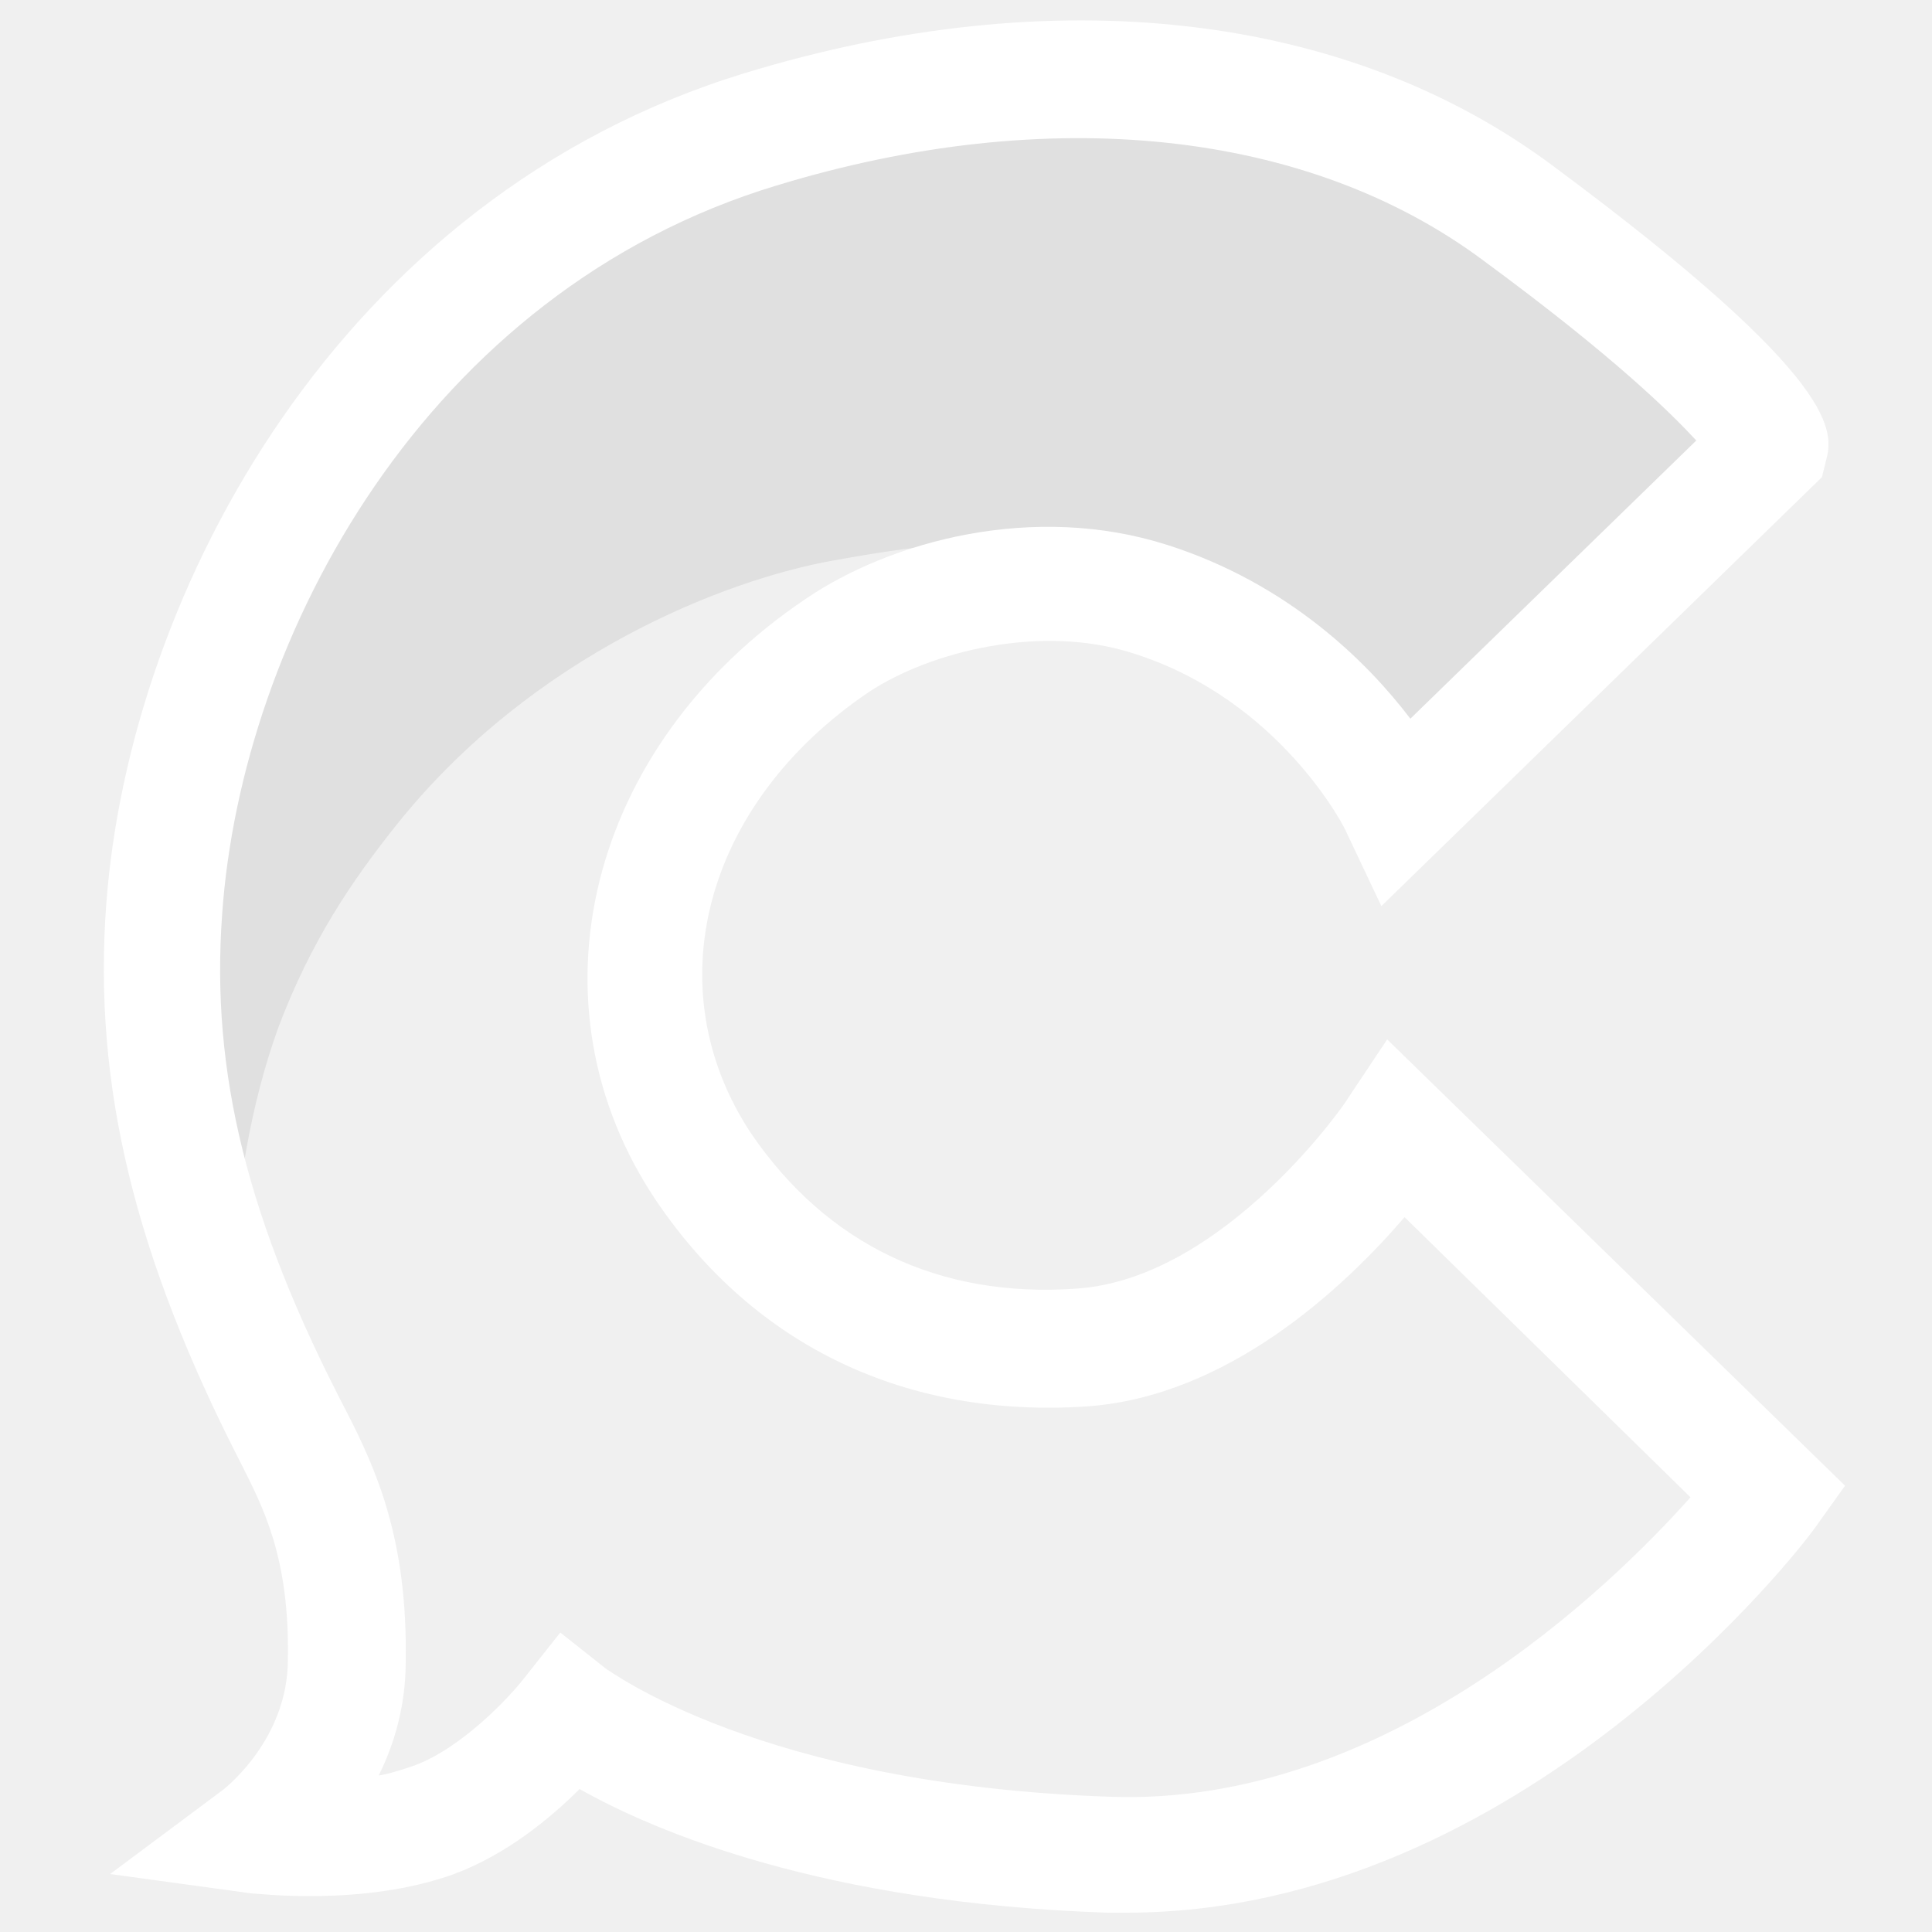
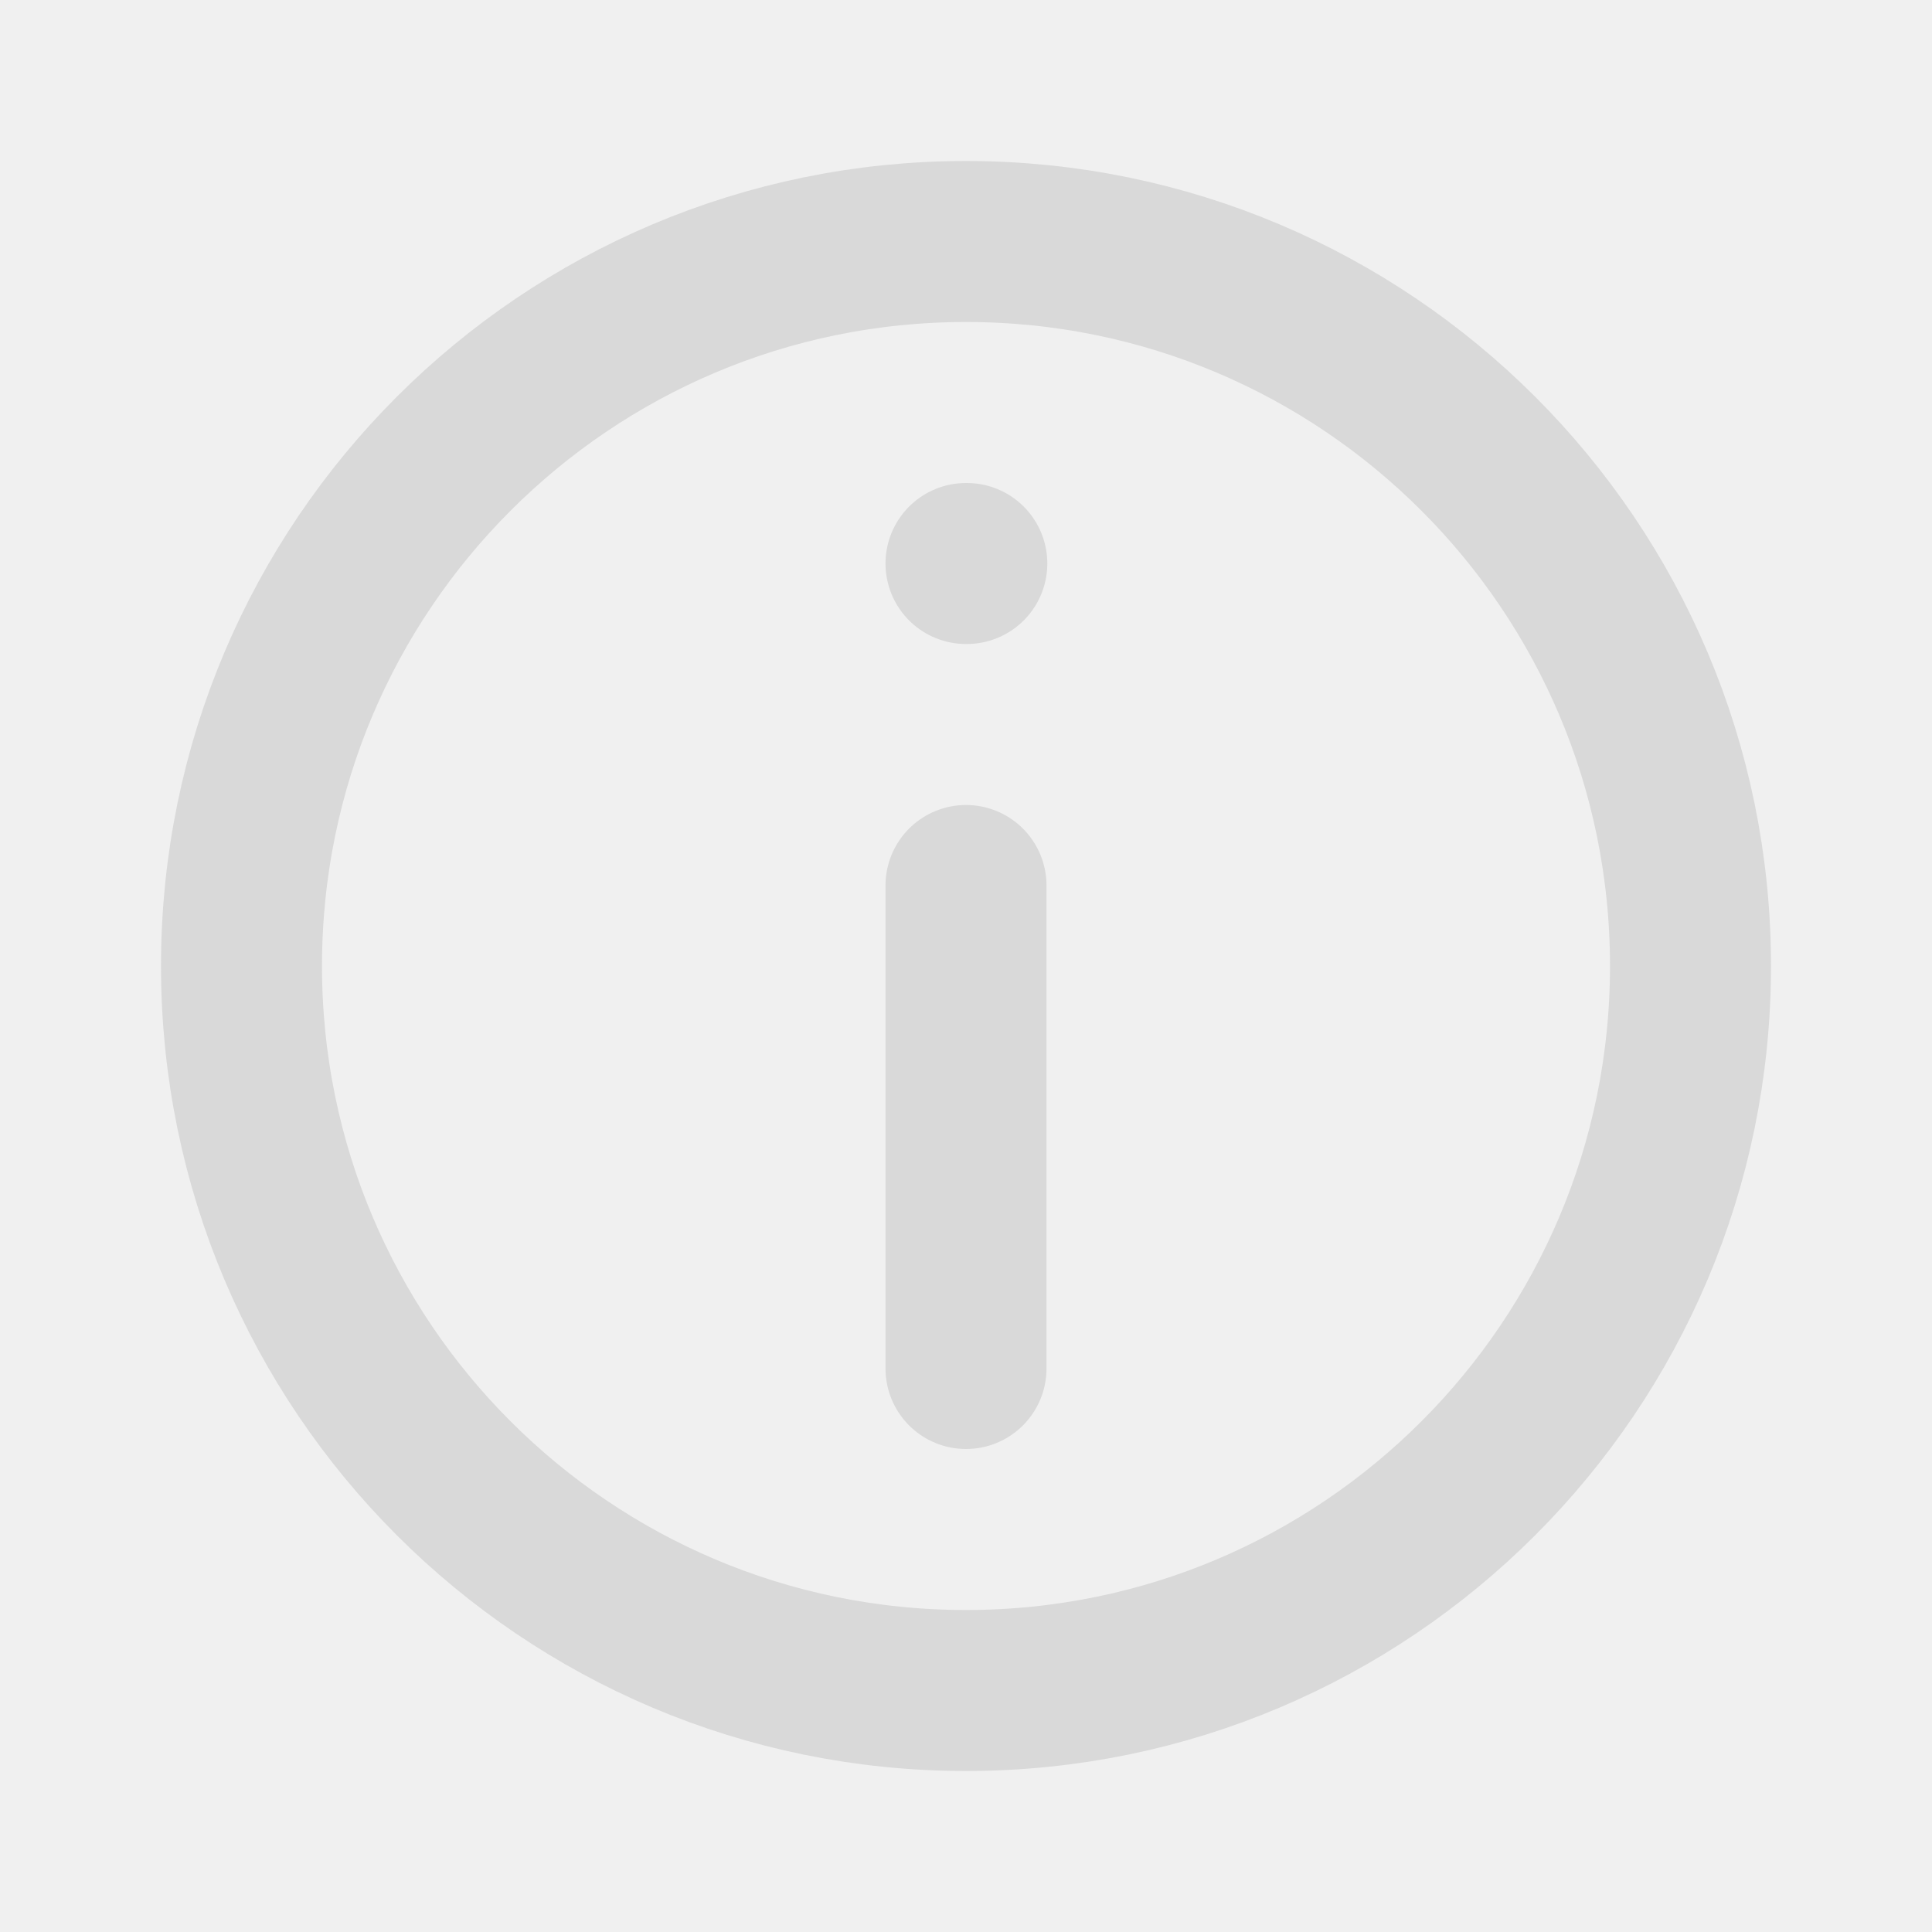
- <svg xmlns="http://www.w3.org/2000/svg" viewBox="0 0 100 100">
-   <path fill="#e0e0e0" d="M12 70.7s-2.6-5.6-4-11.9c-.9-4.2-1-8.7-.7-11.8C8.5 30.3 19.7 11.3 39.1 5.3 53.6.8 68.6 1.7 79.5 9.7 93.4 20 92.8 22.2 92.8 22.2L73.1 41.6s-4.4-8.8-13.7-12c-6.5-2.3-11.7-1.4-16.2-.6-5.7 1-15.6 4.9-22.6 13.6-2.4 3-4.5 6.1-6.2 10.6-3 8.3-2.4 17.5-2.4 17.5" />
-   <path fill="#fff" d="M58.3 99h-1c-14.7-.5-23.4-4.2-27.3-6.4-1.5 1.5-3.8 3.4-6.5 4.4-4.7 1.7-10.2 1-10.5 1l-7.3-1 5.9-4.4c.1-.1 3.3-2.6 3.3-6.7.1-5.3-1.3-7.9-2.4-10.1-5.5-10.7-7.7-19.6-7-29 1.2-16.2 12.1-36.6 33-43 16-4.9 31.2-3.2 41.9 4.8 15.1 11.2 14.5 13.8 14.1 15.3l-.2.8-22.8 22.2-1.8-3.8c0-.1-3.4-6.9-11.1-9.3-4.7-1.5-10.4-.1-13.6 2-8.6 5.8-11.1 15.4-6.1 22.9 3.9 5.7 9.7 8.5 16.8 8 7.7-.5 14.1-9.8 14.1-9.9l2-3 23.7 23.1L94 79c-.6.9-15.2 20-35.7 20M29 84.5l2.4 1.9c.1 0 7.9 6 26.1 6.6 14.2.5 25.8-10.8 30-15.5L72.7 63c-3.1 3.6-9.1 9.3-16.5 9.8-9.3.6-17.1-3.1-22.2-10.6C27.1 52 30.4 38.6 41.7 31c4.4-3 11.8-5 18.7-2.8 6.3 2 10.4 6.1 12.6 9l14.8-14.4c-1.3-1.4-4.2-4.3-11-9.3-9.1-6.8-22.5-8.2-36.6-3.9C22 15.1 12.5 33 11.5 47.3c-.6 8.2 1.3 15.9 6.4 25.7 1.6 3.1 3.2 6.7 3.1 13 0 2.3-.6 4.3-1.4 5.9.6-.1 1.2-.3 1.8-.5 2.5-.9 5-3.6 5.7-4.5z" />
+ <svg xmlns="http://www.w3.org/2000/svg" viewBox="0 0 24 24" fill="none" stroke="#d9d9d9" stroke-width="2" stroke-linecap="round" stroke-linejoin="round">
+   <circle cx="12" cy="12" r="9" />
+   <path d="M12 11v6" />
+   <path d="M12 7h.01" />
</svg>
